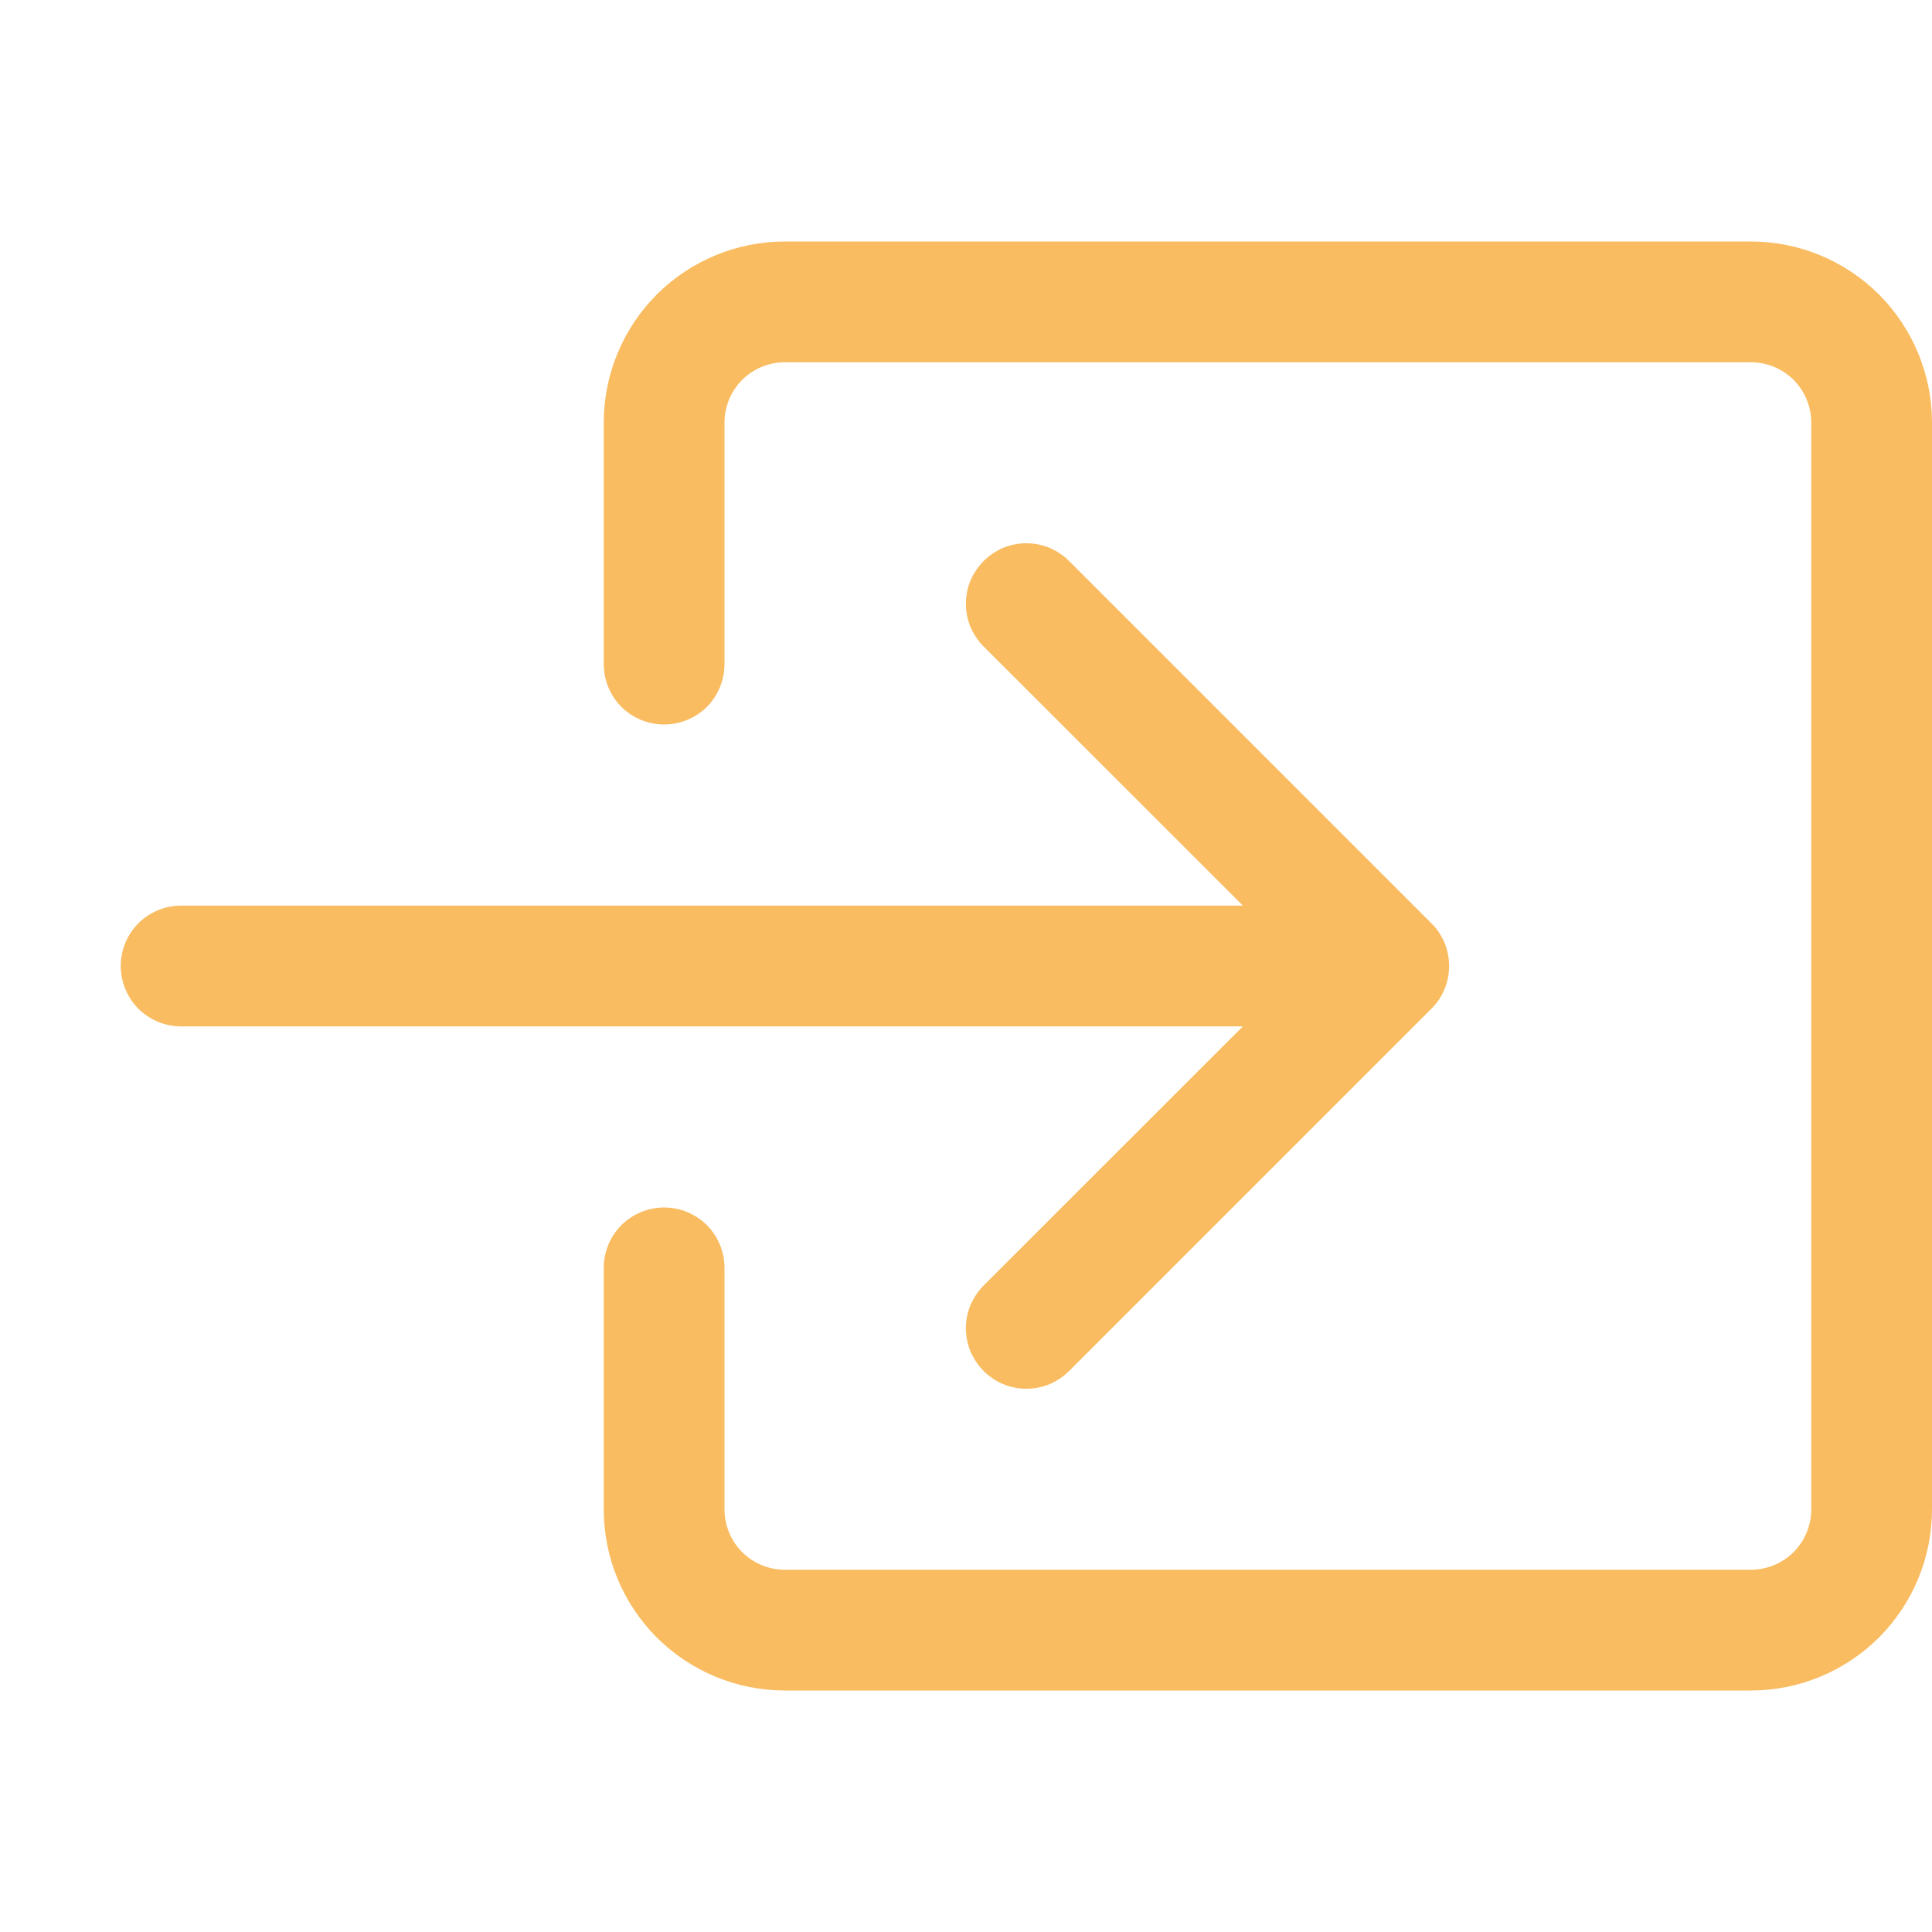
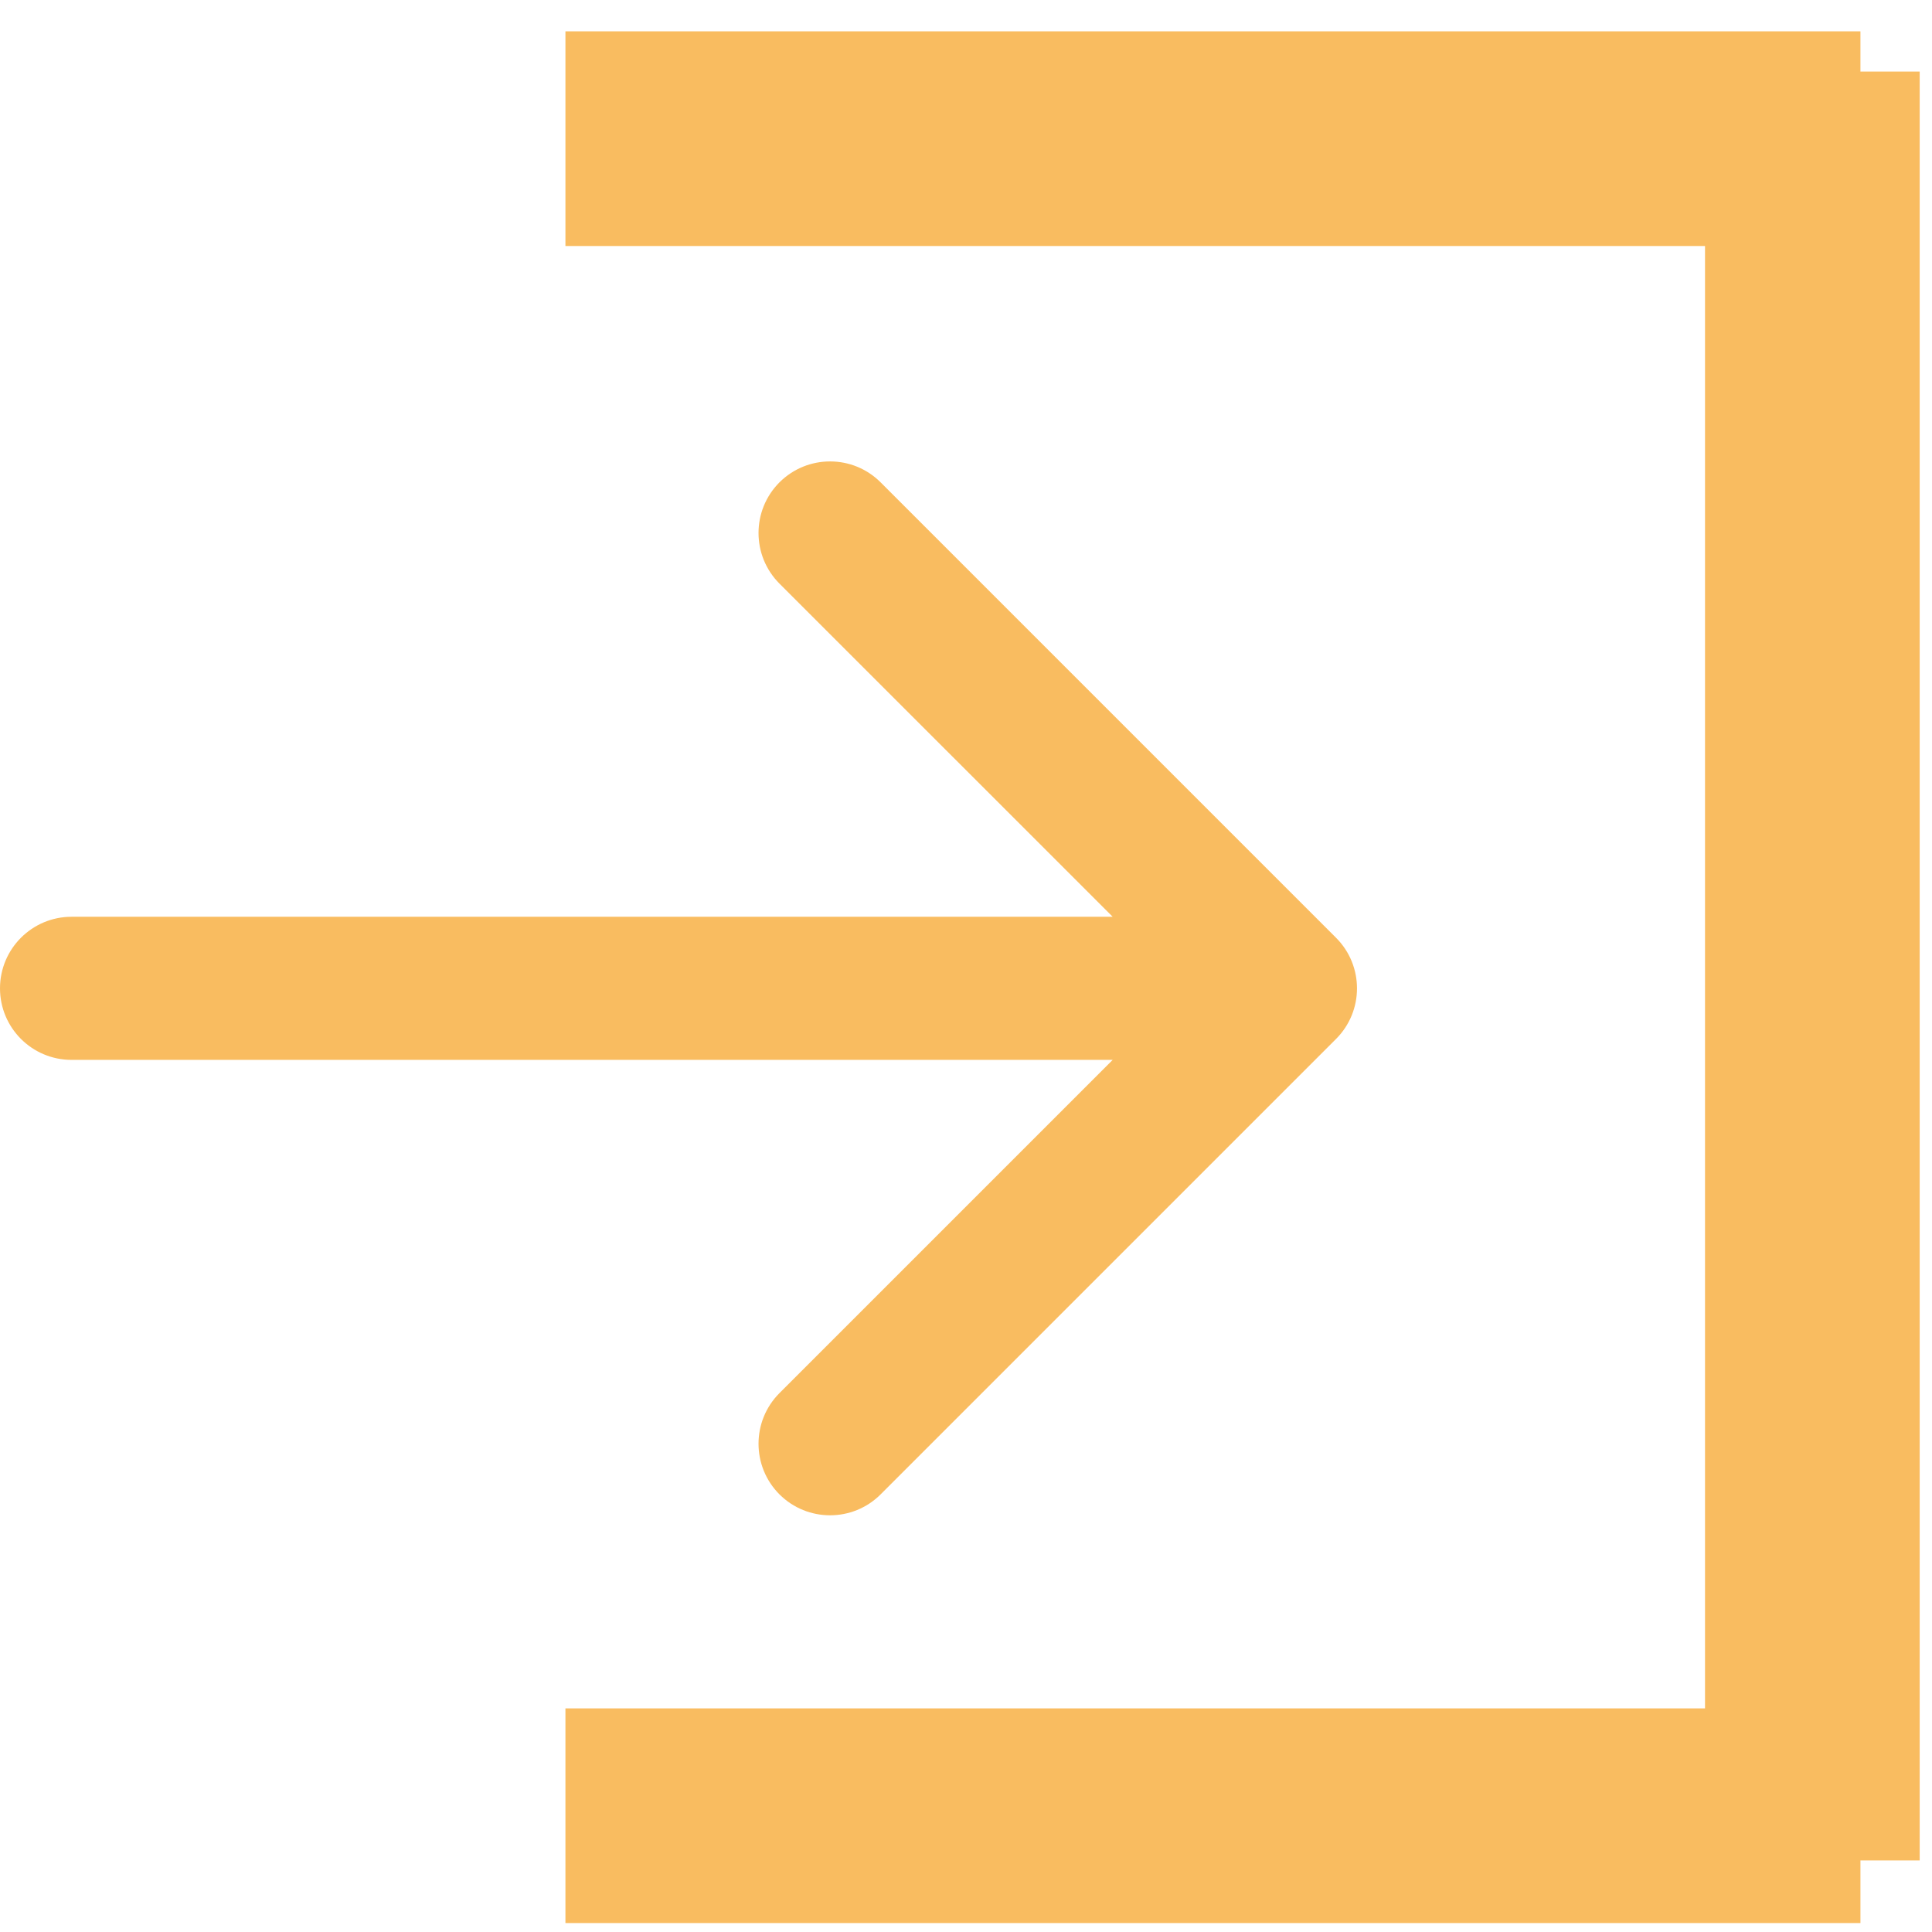
- <svg xmlns="http://www.w3.org/2000/svg" width="16" height="16" viewBox="0 0 16 16" fill="none">
-   <path fill-rule="evenodd" clip-rule="evenodd" d="M6 3.5C6 3.367 6.053 3.24 6.146 3.146C6.24 3.053 6.367 3 6.5 3H14.5C14.633 3 14.76 3.053 14.854 3.146C14.947 3.24 15 3.367 15 3.5V12.5C15 12.633 14.947 12.76 14.854 12.854C14.76 12.947 14.633 13 14.5 13H6.5C6.367 13 6.24 12.947 6.146 12.854C6.053 12.76 6 12.633 6 12.5V10.5C6 10.367 5.947 10.24 5.854 10.146C5.76 10.053 5.633 10 5.5 10C5.367 10 5.24 10.053 5.146 10.146C5.053 10.24 5 10.367 5 10.5V12.5C5 12.898 5.158 13.279 5.439 13.561C5.721 13.842 6.102 14 6.5 14H14.5C14.898 14 15.279 13.842 15.561 13.561C15.842 13.279 16 12.898 16 12.5V3.5C16 3.102 15.842 2.721 15.561 2.439C15.279 2.158 14.898 2 14.5 2H6.5C6.102 2 5.721 2.158 5.439 2.439C5.158 2.721 5 3.102 5 3.5V5.5C5 5.633 5.053 5.76 5.146 5.854C5.24 5.947 5.367 6 5.5 6C5.633 6 5.76 5.947 5.854 5.854C5.947 5.76 6 5.633 6 5.5V3.5Z" fill="#F9BC60" />
-   <path fill-rule="evenodd" clip-rule="evenodd" d="M11.854 8.354C11.901 8.308 11.938 8.252 11.963 8.192C11.988 8.131 12.001 8.066 12.001 8C12.001 7.934 11.988 7.869 11.963 7.808C11.938 7.748 11.901 7.692 11.854 7.646L8.854 4.646C8.808 4.6 8.752 4.563 8.692 4.537C8.631 4.512 8.566 4.499 8.5 4.499C8.434 4.499 8.369 4.512 8.308 4.537C8.248 4.563 8.192 4.6 8.146 4.646C8.1 4.693 8.063 4.748 8.037 4.808C8.012 4.869 7.999 4.934 7.999 5C7.999 5.066 8.012 5.131 8.037 5.192C8.063 5.252 8.1 5.308 8.146 5.354L10.293 7.5H1.5C1.367 7.5 1.24 7.553 1.146 7.646C1.053 7.74 1 7.867 1 8C1 8.133 1.053 8.26 1.146 8.354C1.24 8.447 1.367 8.5 1.5 8.5H10.293L8.146 10.646C8.1 10.693 8.063 10.748 8.037 10.808C8.012 10.869 7.999 10.934 7.999 11C7.999 11.066 8.012 11.131 8.037 11.192C8.063 11.252 8.1 11.307 8.146 11.354C8.192 11.4 8.248 11.437 8.308 11.463C8.369 11.488 8.434 11.501 8.5 11.501C8.566 11.501 8.631 11.488 8.692 11.463C8.752 11.437 8.808 11.4 8.854 11.354L11.854 8.354V8.354Z" fill="#F9BC60" />
+ <svg xmlns="http://www.w3.org/2000/svg" width="27" height="27" viewBox="0 0 27 27" fill="none">
+   <path d="M1 12.812C0.448 12.812 0 13.26 0 13.812C0 14.365 0.448 14.812 1 14.812V12.812ZM18.671 14.52C19.062 14.129 19.062 13.496 18.671 13.105L12.307 6.741C11.917 6.351 11.284 6.351 10.893 6.741C10.503 7.132 10.503 7.765 10.893 8.156L16.55 13.812L10.893 19.469C10.503 19.86 10.503 20.493 10.893 20.884C11.284 21.274 11.917 21.274 12.307 20.884L18.671 14.52ZM1 14.812H17.964V12.812H1V14.812Z" fill="#F9BC60" />
+   <path d="M7.902 1.938H26" stroke="#F9BC60" stroke-width="3" />
+   <path d="M7.902 25.375H26" stroke="#F9BC60" stroke-width="3" />
+   <line x1="25.328" y1="1" x2="25.328" y2="26" stroke="#F9BC60" stroke-width="3" />
</svg>
